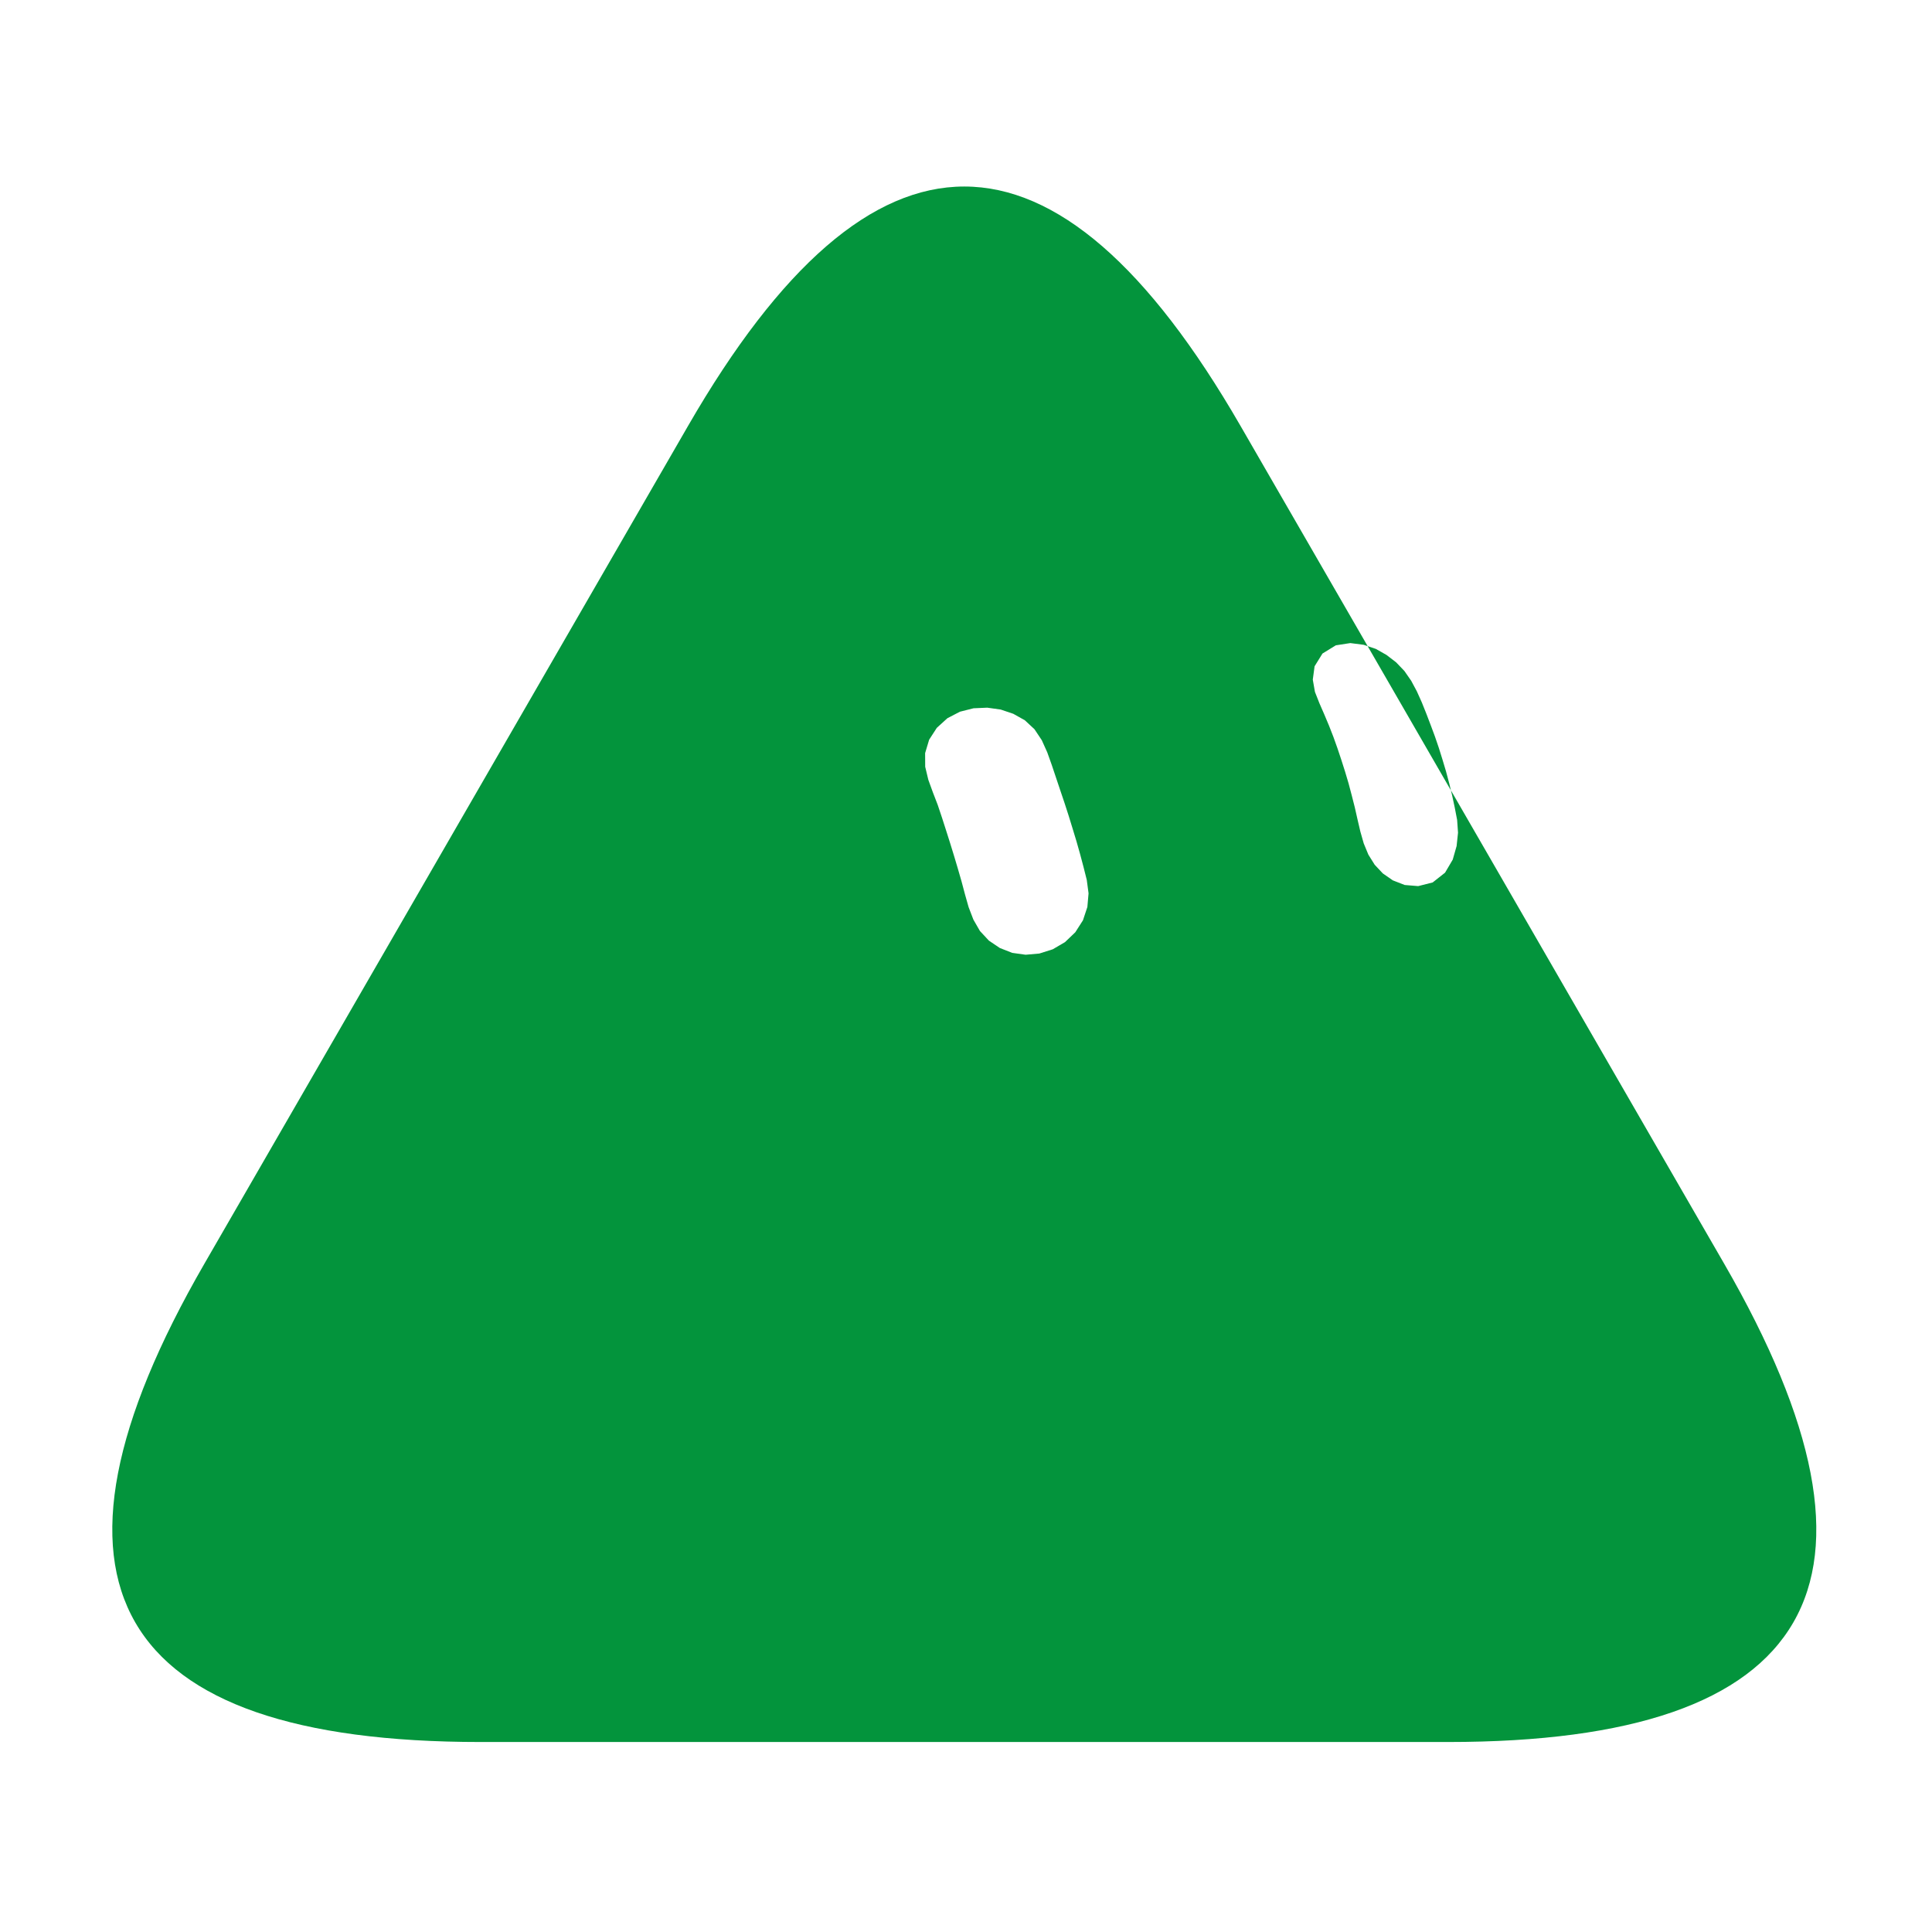
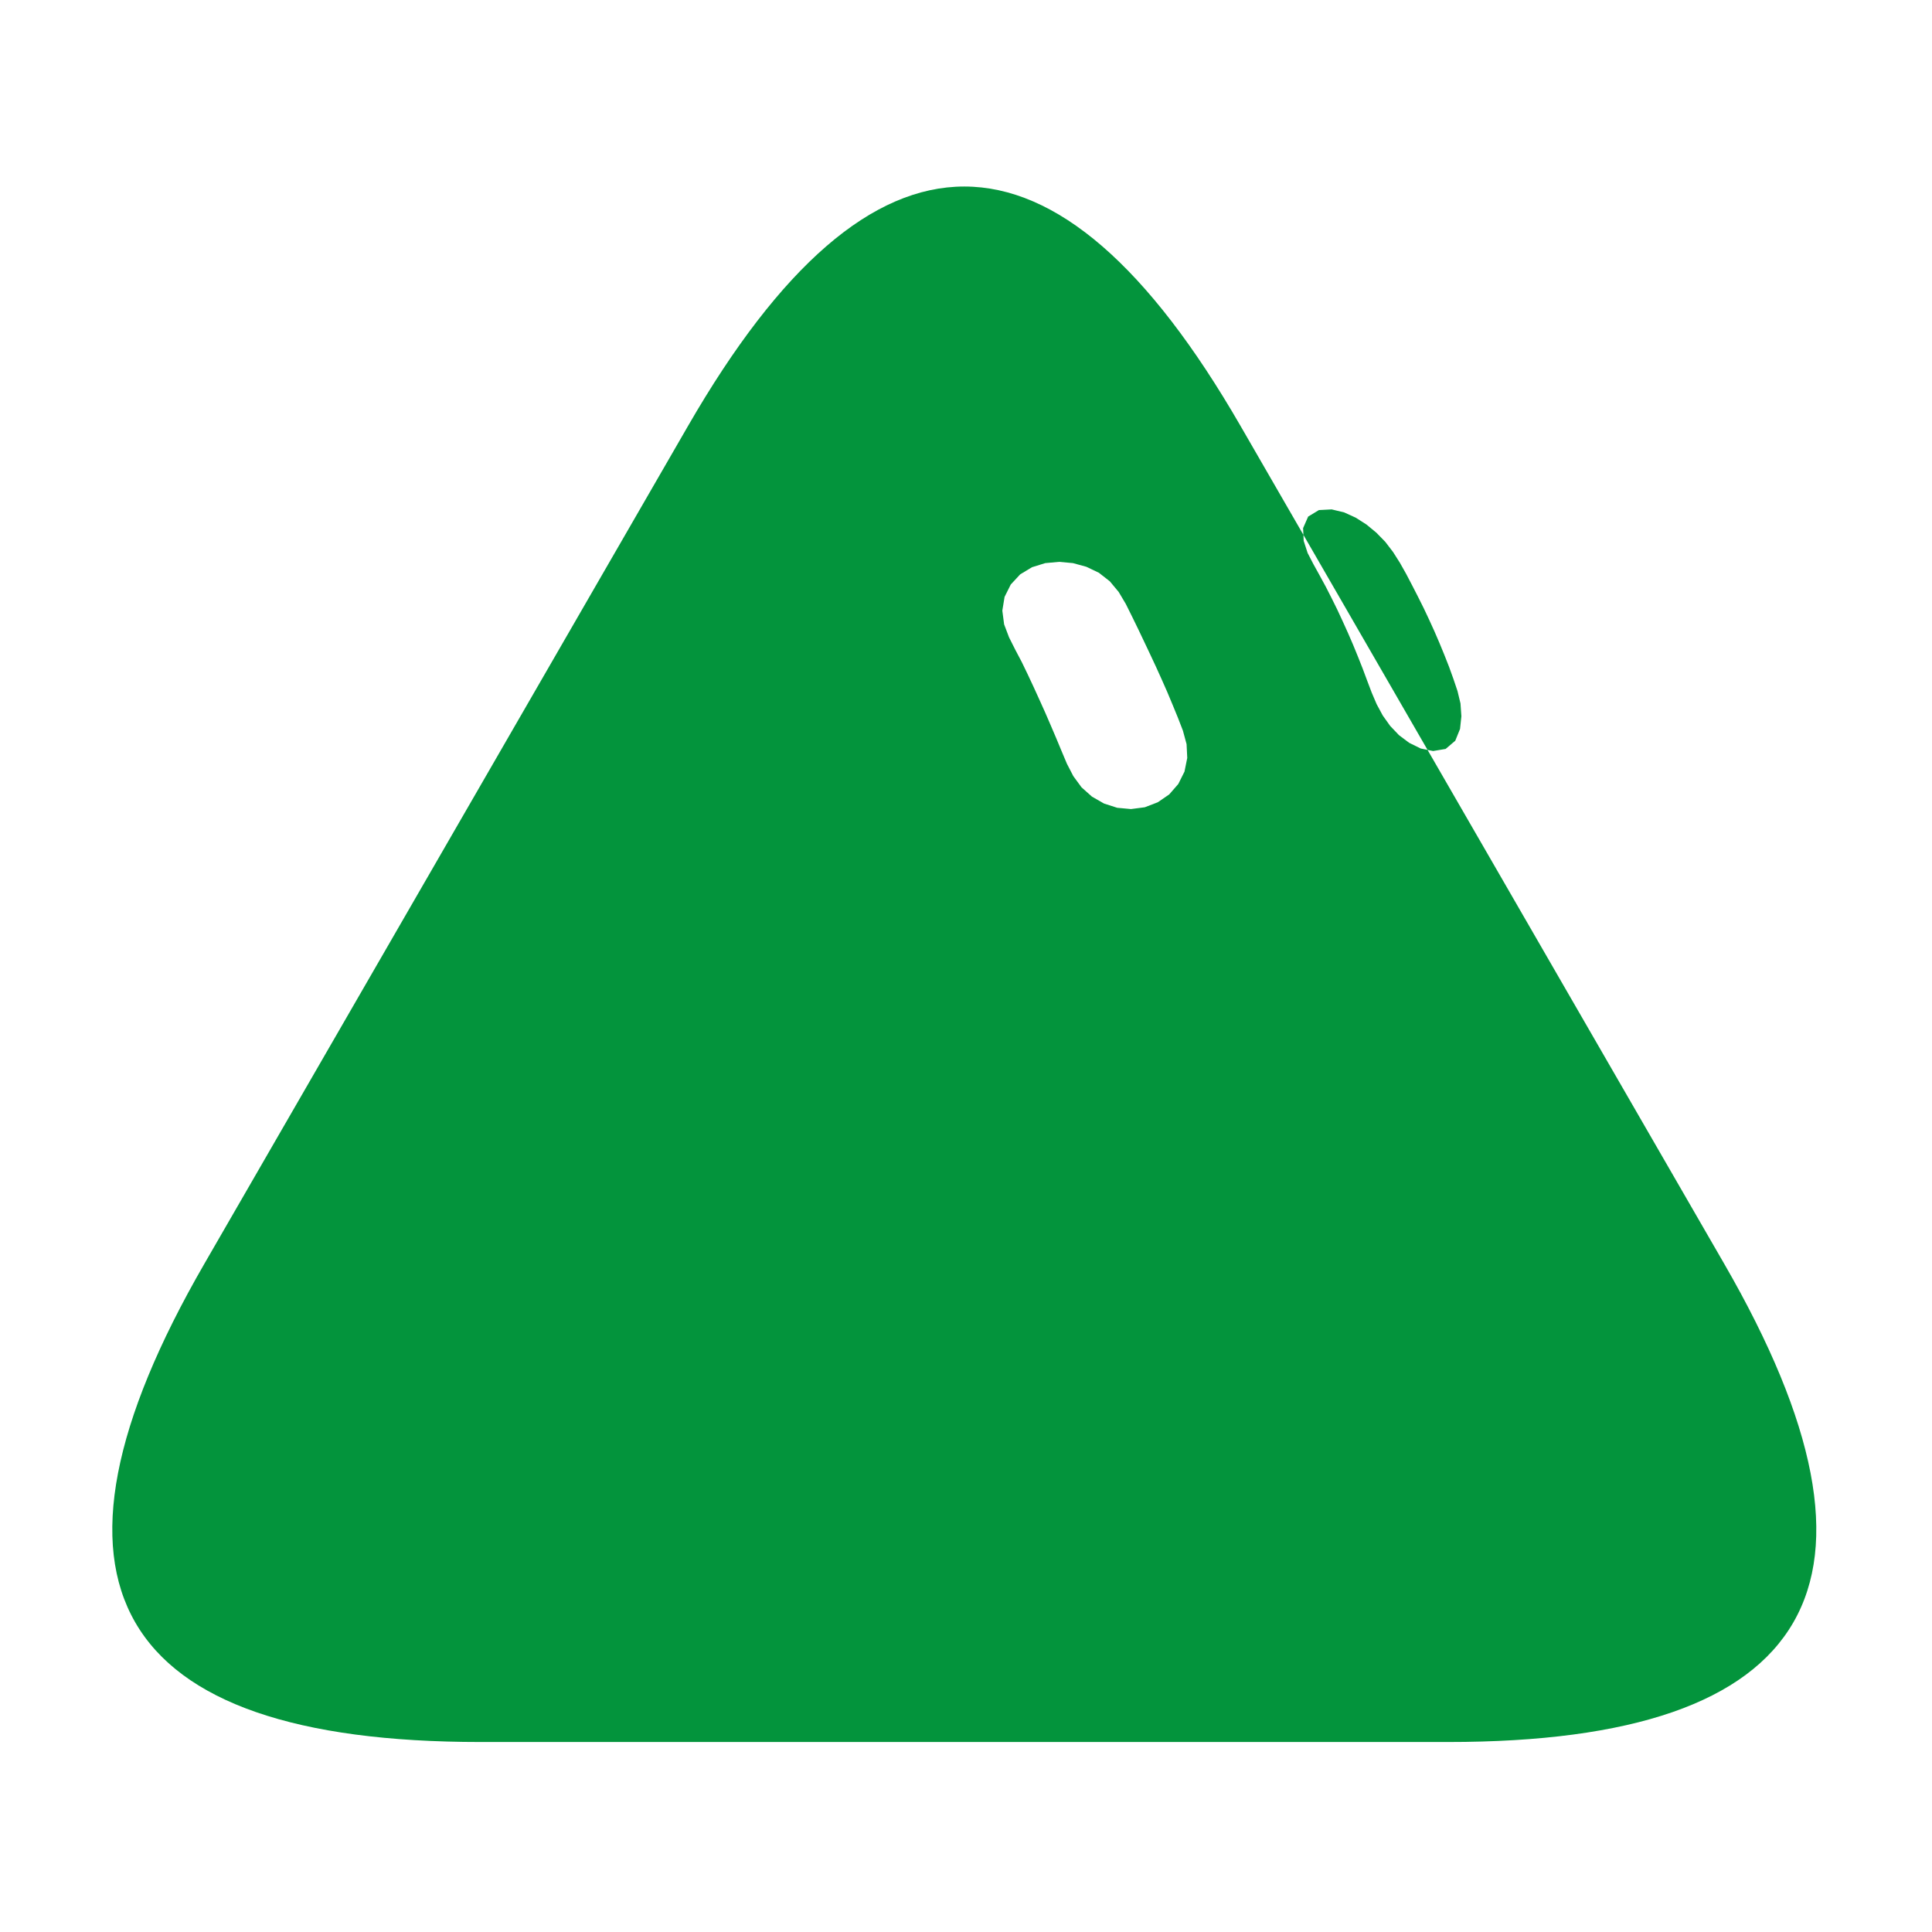
<svg xmlns="http://www.w3.org/2000/svg" width="229" height="229" viewBox="-15 -15 259 259">
  <g class="grok-bot-mark" data-official-id="wedge" data-picker-shape="rounded-triangle">
-     <path class="grok-bot-mark__compound" fill="#03943C" fill-rule="evenodd" d="M77.26 42.06Q114.27 -22.05 151.28 42.06L216.15 154.43Q253.17 218.53 179.14 218.53L49.4 218.53Q-24.62 218.53 12.39 154.43Z M117.35 79.87L119.15 80.12L120.84 80.69L122.39 81.56L123.68 82.76L124.66 84.23L125.39 85.85L125.99 87.53L126.56 89.23L127.13 90.93L127.70 92.62L128.25 94.32L128.78 96.04L129.30 97.75L129.79 99.48L130.25 101.21L130.69 102.96L130.93 104.76L130.77 106.59L130.18 108.37L129.15 109.98L127.77 111.30L126.13 112.26L124.33 112.83L122.49 112.99L120.70 112.74L119.04 112.09L117.57 111.10L116.37 109.81L115.49 108.28L114.85 106.61L114.36 104.88L113.90 103.15L113.40 101.42L112.89 99.71L112.36 97.99L111.82 96.29L111.27 94.58L110.70 92.88L110.06 91.22L109.45 89.54L109.03 87.79L109.02 85.96L109.56 84.16L110.59 82.57L112.01 81.28L113.69 80.41L115.51 79.95Z M166.02 71.21L167.81 71.44L169.44 71.99L170.87 72.80L172.16 73.79L173.27 74.95L174.18 76.26L174.94 77.68L175.60 79.15L176.21 80.67L176.79 82.19L177.36 83.72L177.89 85.27L178.38 86.84L178.85 88.41L179.28 90.02L179.67 91.63L180.02 93.26L180.34 94.92L180.46 96.63L180.27 98.42L179.75 100.24L178.72 101.99L177.06 103.30L175.12 103.79L173.31 103.64L171.72 103.02L170.38 102.09L169.29 100.93L168.44 99.57L167.82 98.07L167.37 96.49L166.99 94.87L166.62 93.23L166.21 91.62L165.79 90.03L165.32 88.45L164.82 86.88L164.30 85.32L163.75 83.78L163.16 82.27L162.53 80.77L161.88 79.28L161.28 77.76L160.99 76.11L161.23 74.32L162.29 72.61L164.08 71.51Z" />
+     <path class="grok-bot-mark__compound" fill="#03943C" fill-rule="evenodd" d="M77.26 42.06Q114.27 -22.05 151.28 42.06L216.15 154.43Q253.17 218.53 179.14 218.53L49.4 218.53Q-24.62 218.53 12.39 154.43Z M126.98 60.32L128.84 60.49L130.63 60.98L132.31 61.78L133.78 62.93L134.97 64.36L135.92 65.96L136.75 67.63L137.57 69.31L138.37 70.99L139.17 72.68L139.96 74.37L140.73 76.07L141.48 77.77L142.20 79.49L142.91 81.22L143.58 82.95L144.07 84.76L144.16 86.61L143.79 88.44L142.96 90.10L141.74 91.50L140.21 92.55L138.47 93.22L136.62 93.46L134.77 93.29L133.00 92.72L131.38 91.79L129.99 90.55L128.89 89.05L128.03 87.39L127.31 85.68L126.59 83.95L125.86 82.24L125.12 80.53L124.35 78.82L123.58 77.13L122.79 75.44L121.98 73.76L121.11 72.11L120.27 70.44L119.61 68.70L119.37 66.86L119.67 65.02L120.50 63.36L121.76 62.00L123.35 61.04L125.12 60.49Z M163.52 53.29L165.19 53.69L166.75 54.40L168.19 55.32L169.51 56.41L170.71 57.64L171.75 59.00L172.67 60.45L173.51 61.94L174.31 63.47L175.09 64.99L175.86 66.53L176.59 68.08L177.30 69.64L177.98 71.22L178.63 72.80L179.26 74.40L179.84 76.01L180.39 77.64L180.79 79.30L180.91 81.02L180.73 82.72L180.09 84.30L178.80 85.40L177.12 85.68L175.45 85.34L173.91 84.58L172.54 83.55L171.36 82.31L170.37 80.92L169.55 79.40L168.88 77.83L168.27 76.22L167.67 74.61L167.04 73.02L166.39 71.43L165.71 69.86L165.00 68.29L164.28 66.74L163.52 65.20L162.74 63.67L161.92 62.16L161.09 60.66L160.30 59.14L159.77 57.51L159.69 55.80L160.37 54.25L161.81 53.38Z" />
  </g>
</svg>
